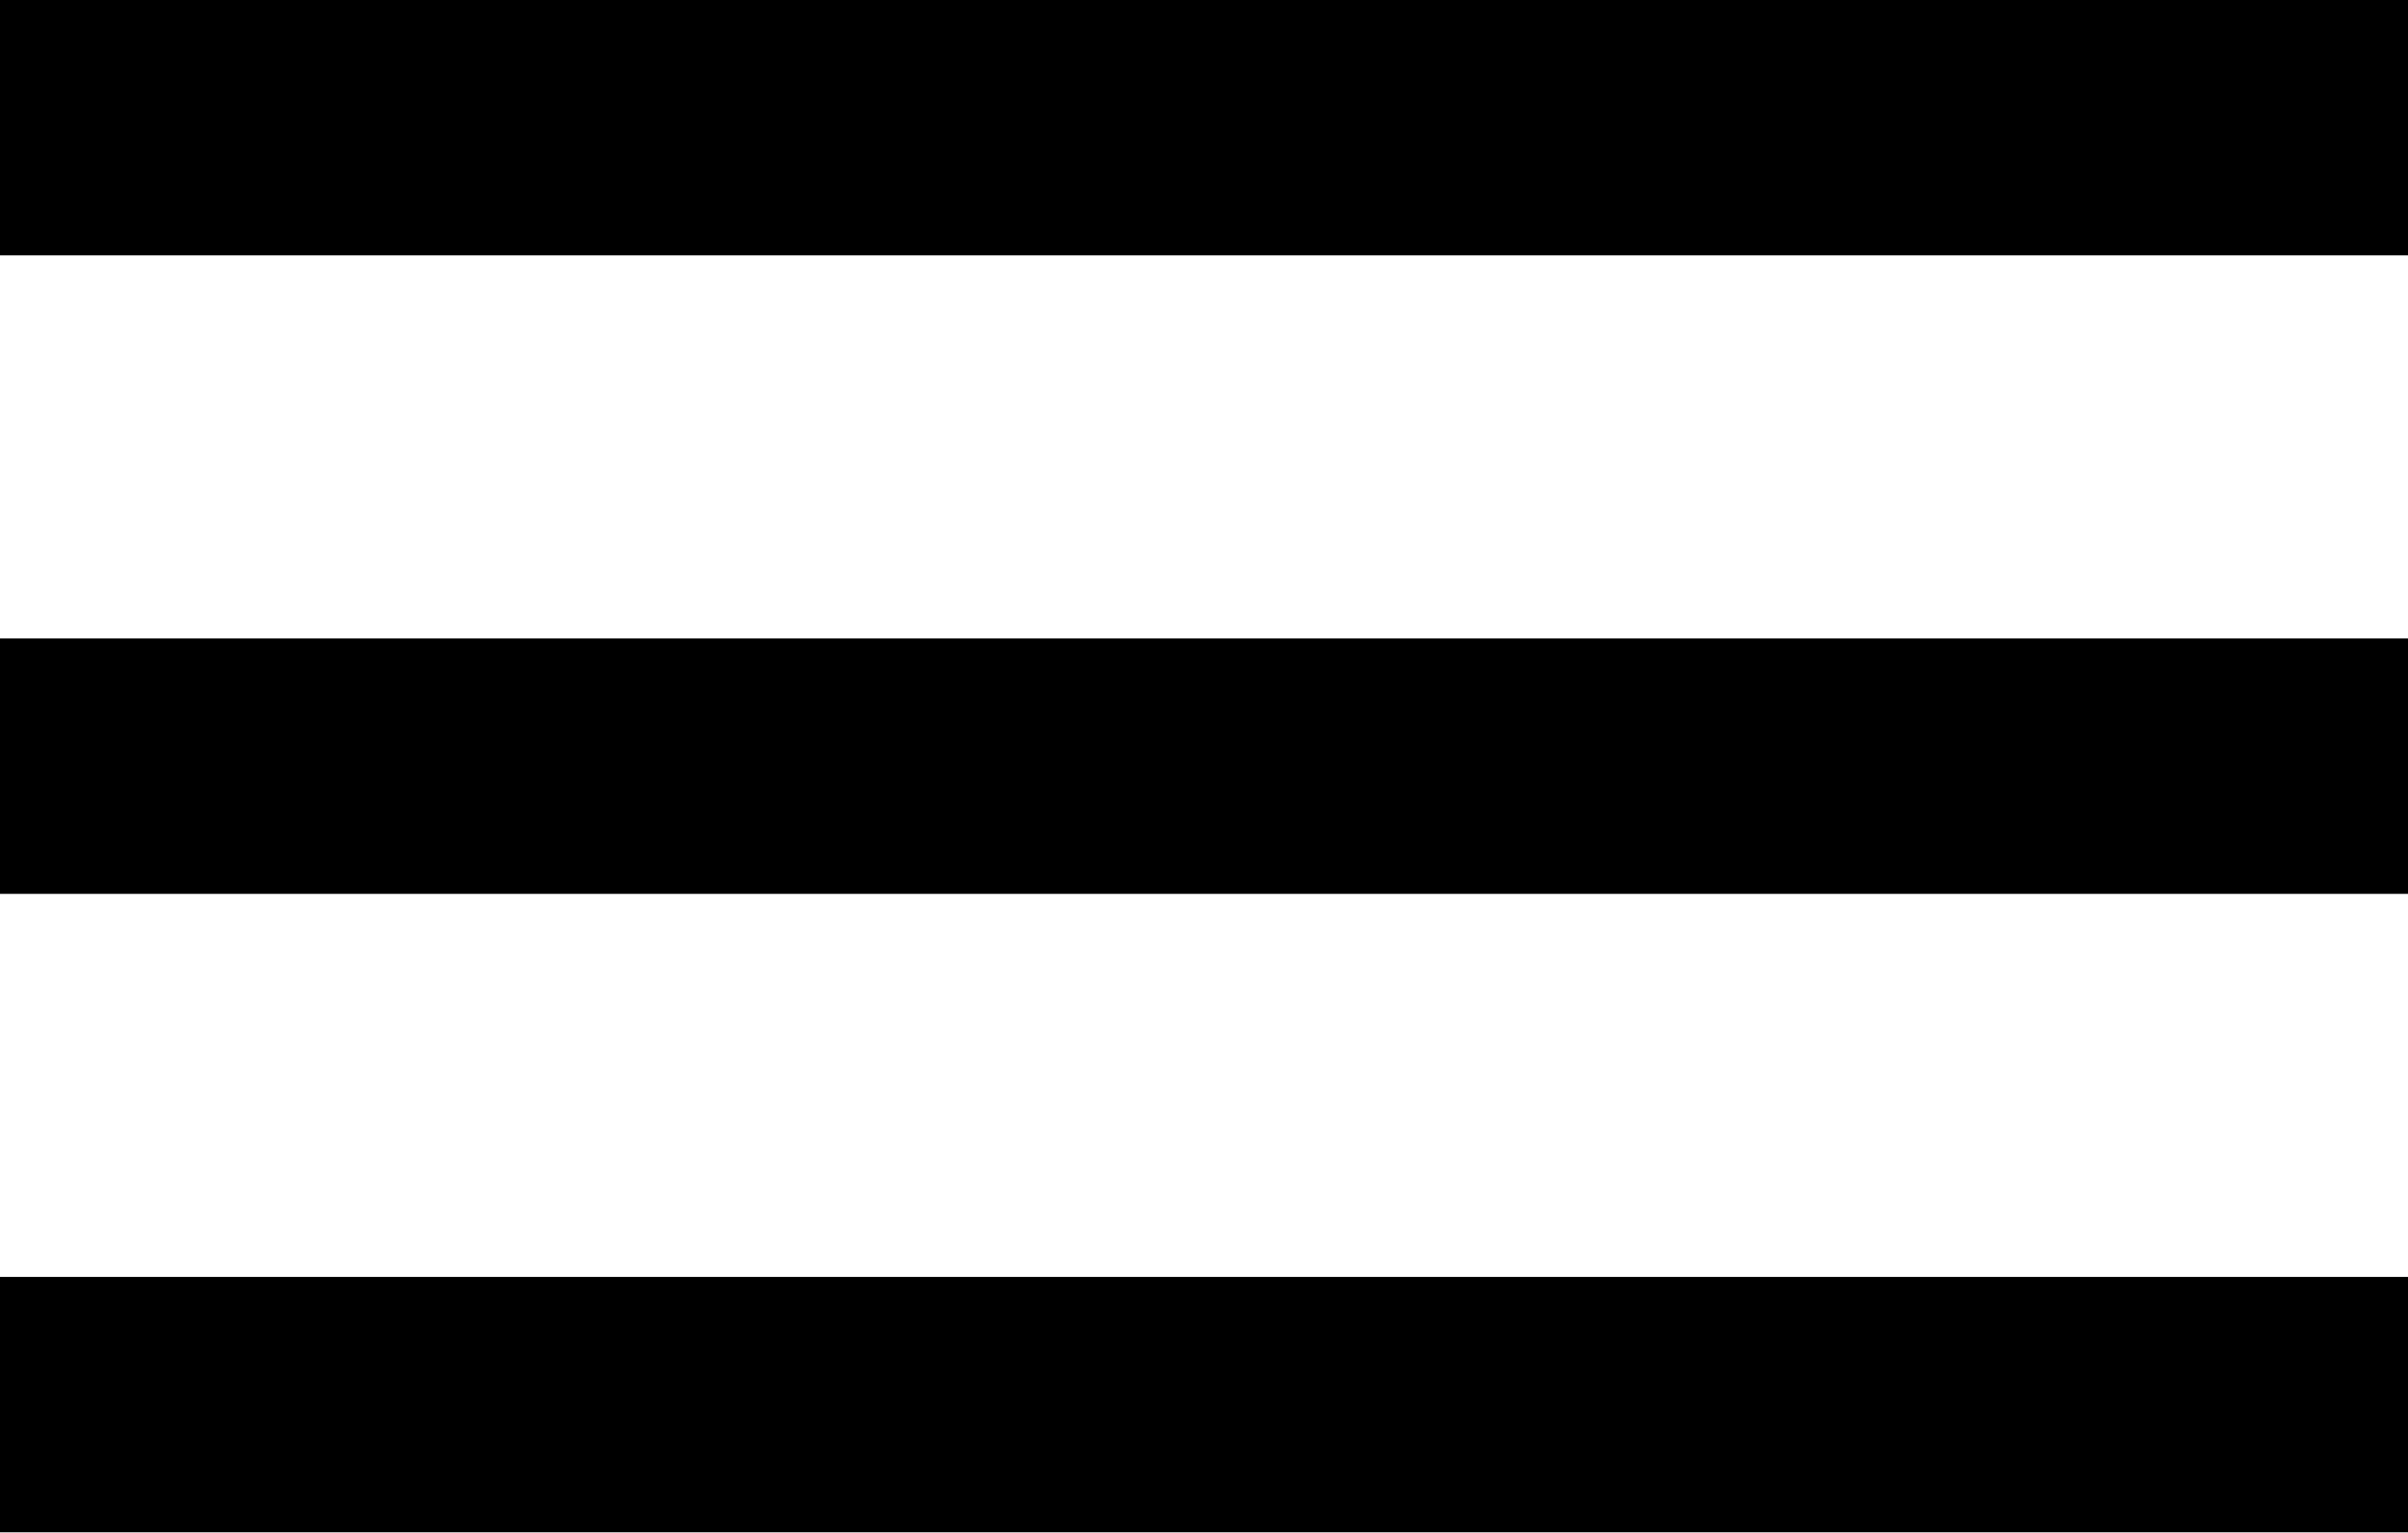
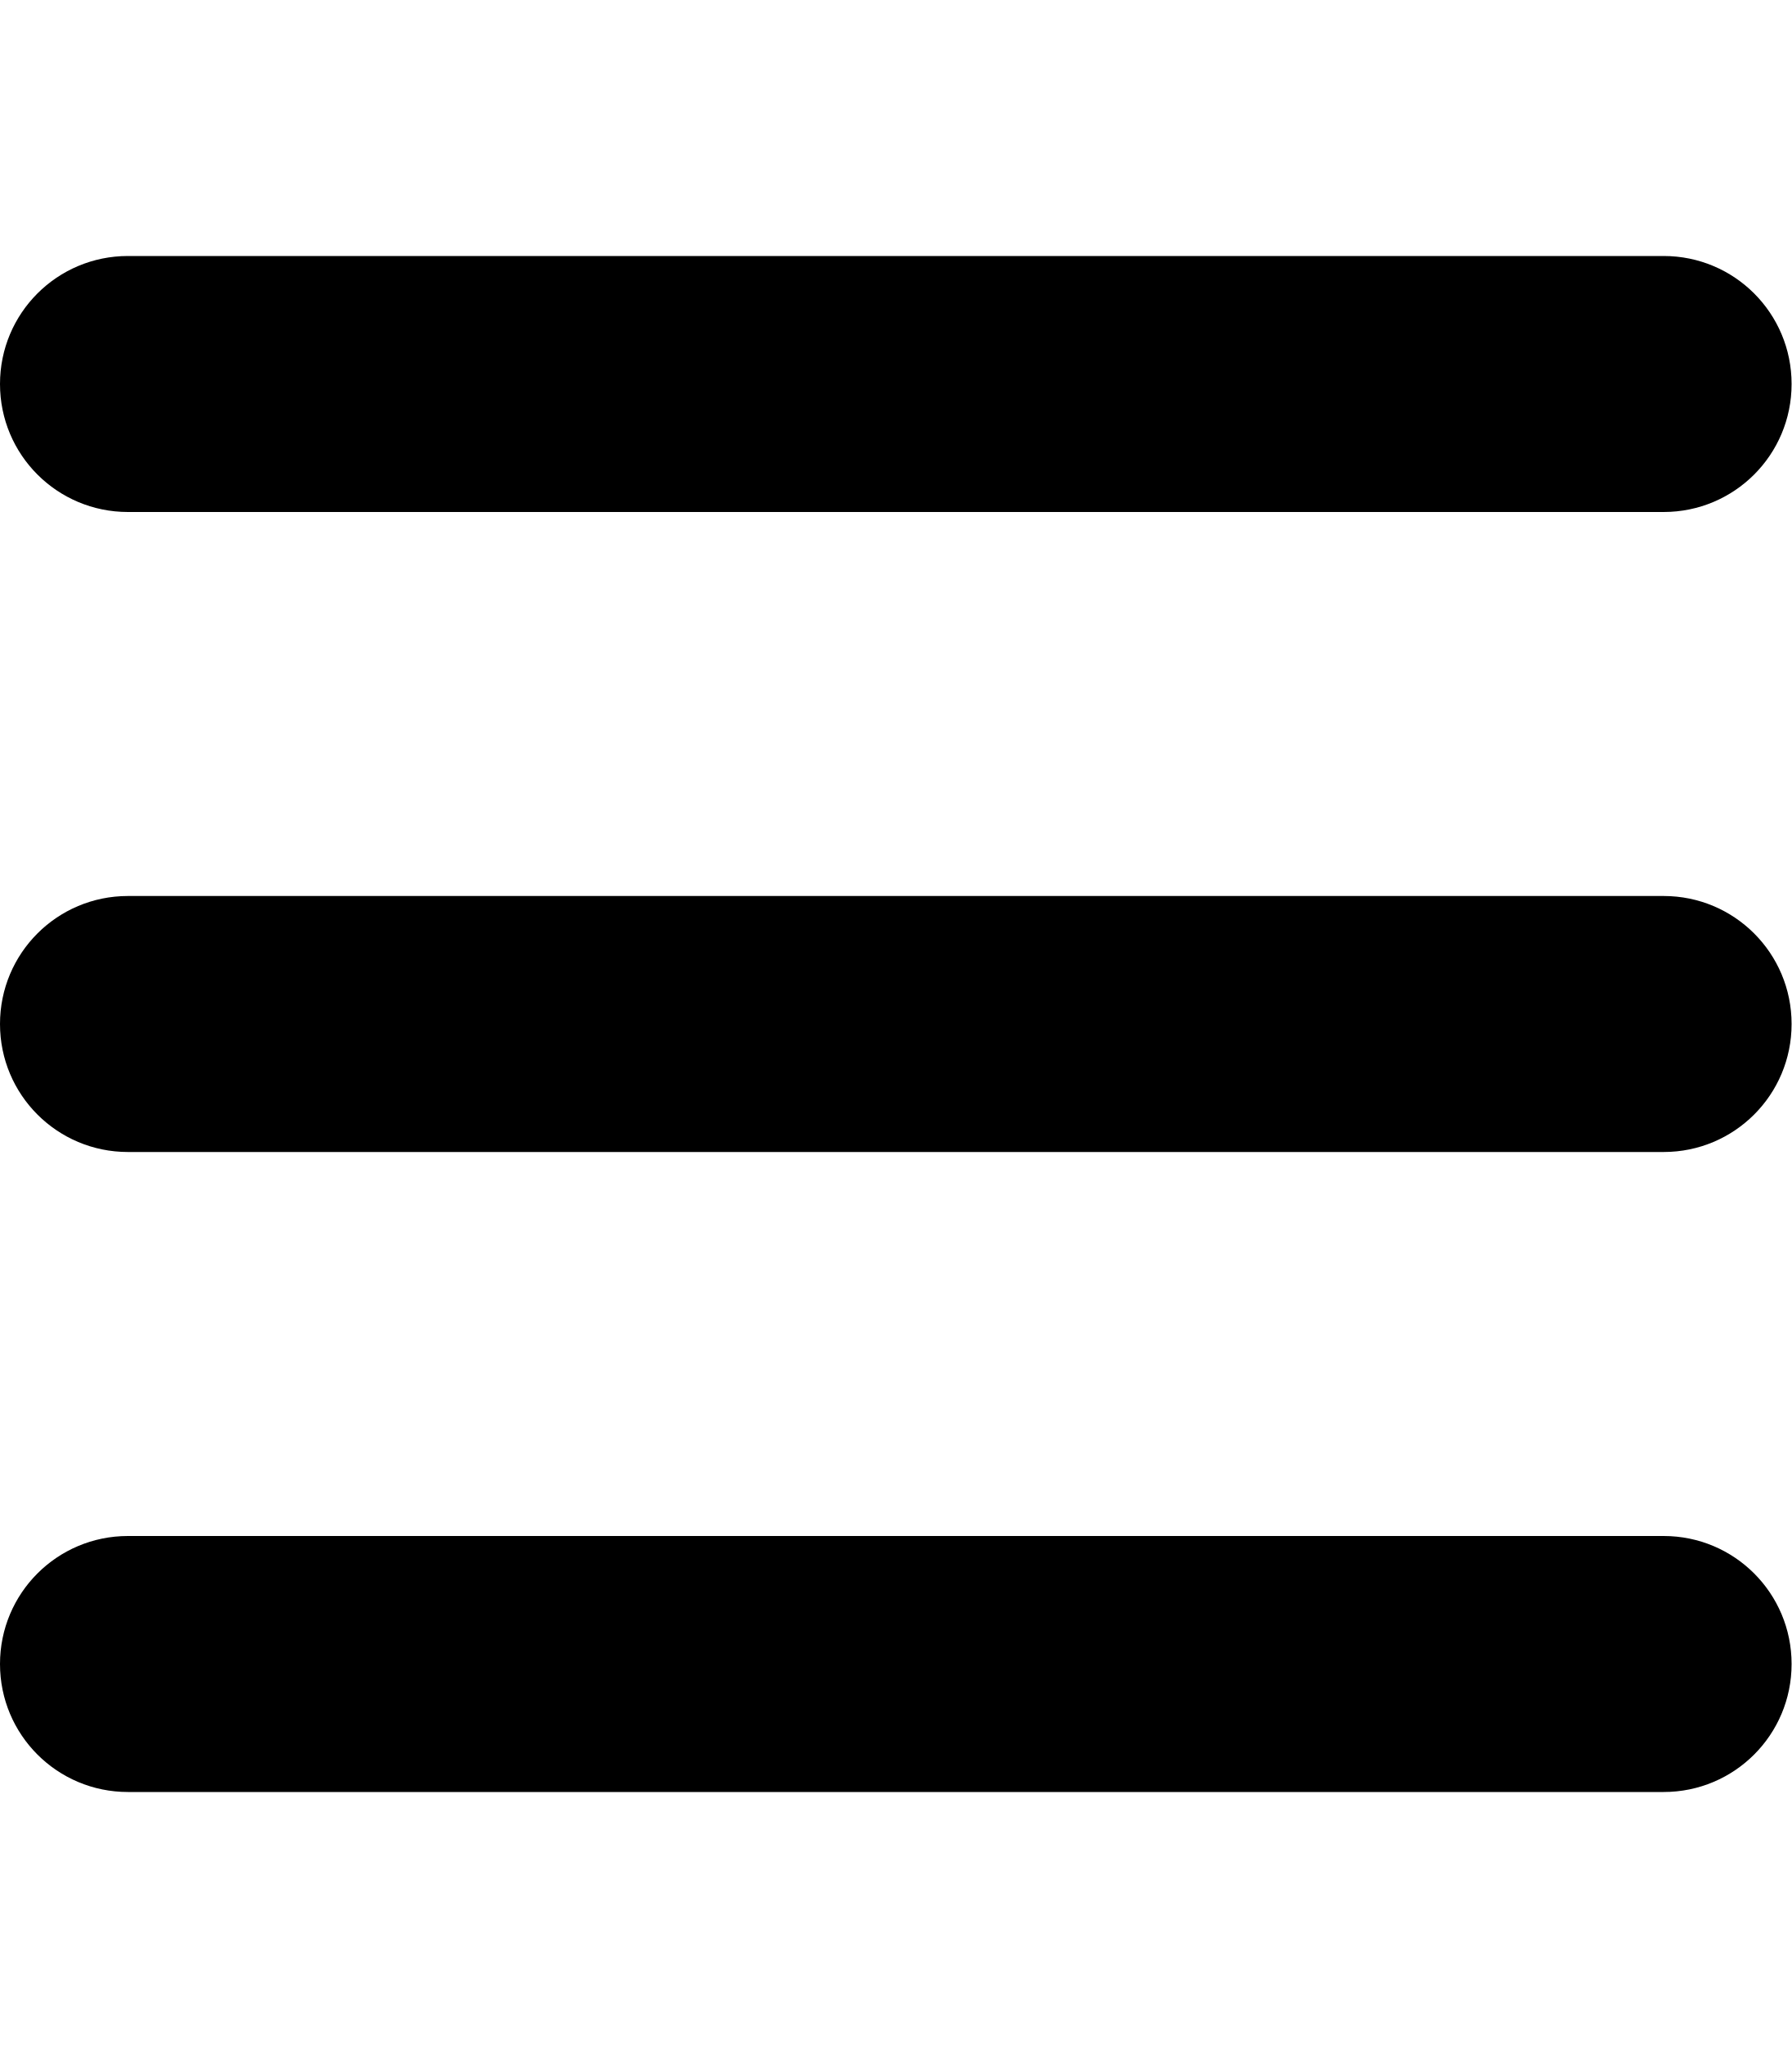
- <svg xmlns="http://www.w3.org/2000/svg" width="18.853" height="12" viewBox="0 0 18.853 12">
-   <g id="Icon_feather-menu" data-name="Icon feather-menu" transform="translate(-4.5 -8)">
-     <path id="Path_3" data-name="Path 3" d="M4.5,18H23.353" transform="translate(0 -4)" fill="none" stroke="#000" stroke-linejoin="round" stroke-width="2" />
-     <path id="Path_4" data-name="Path 4" d="M4.5,9H23.353" transform="translate(0)" fill="none" stroke="#000" stroke-linejoin="round" stroke-width="2" />
-     <path id="Path_5" data-name="Path 5" d="M4.5,27H23.353" transform="translate(0 -8)" fill="none" stroke="#000" stroke-linejoin="round" stroke-width="2" />
-   </g>
+ <svg xmlns="http://www.w3.org/2000/svg" height="16" width="14" viewBox="0 0 448 512">
+   <path d="M0 96C0 78.3 14.3 64 32 64H416c17.7 0 32 14.3 32 32s-14.3 32-32 32H32C14.3 128 0 113.7 0 96zM0 256c0-17.7 14.3-32 32-32H416c17.7 0 32 14.3 32 32s-14.3 32-32 32H32c-17.7 0-32-14.3-32-32zM448 416c0 17.7-14.3 32-32 32H32c-17.7 0-32-14.3-32-32s14.3-32 32-32H416c17.7 0 32 14.3 32 32z" />
</svg>
